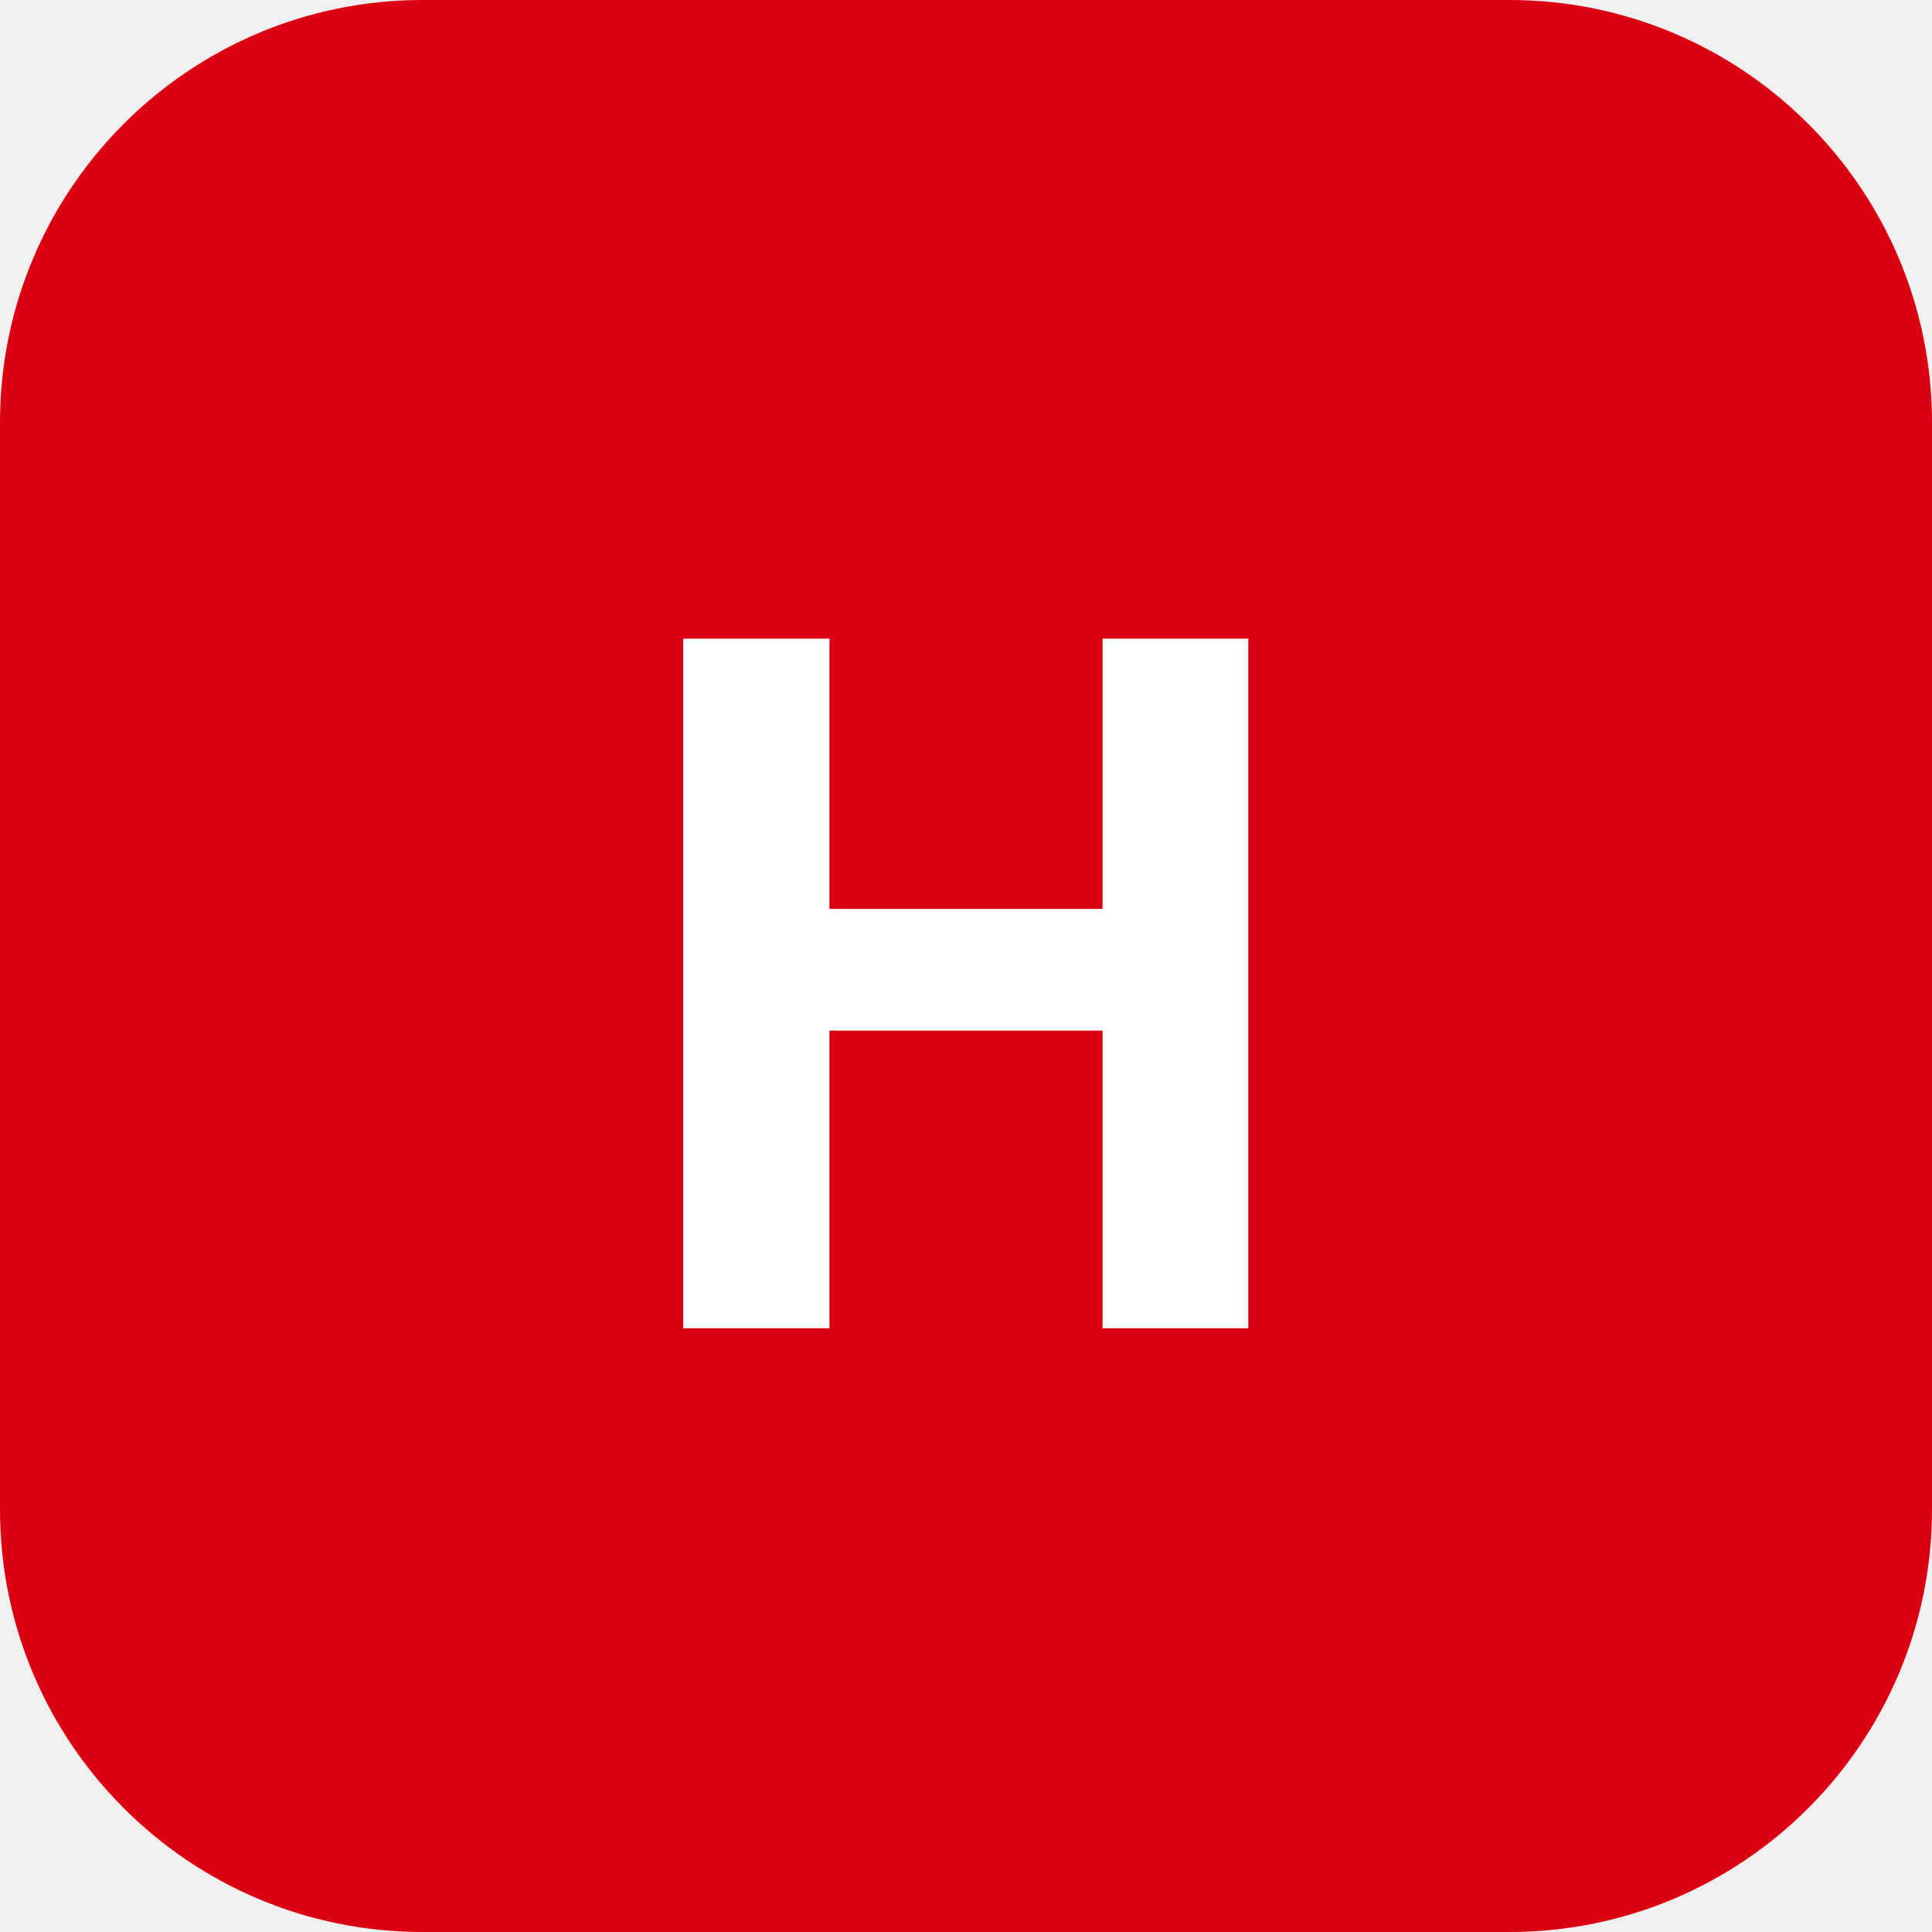
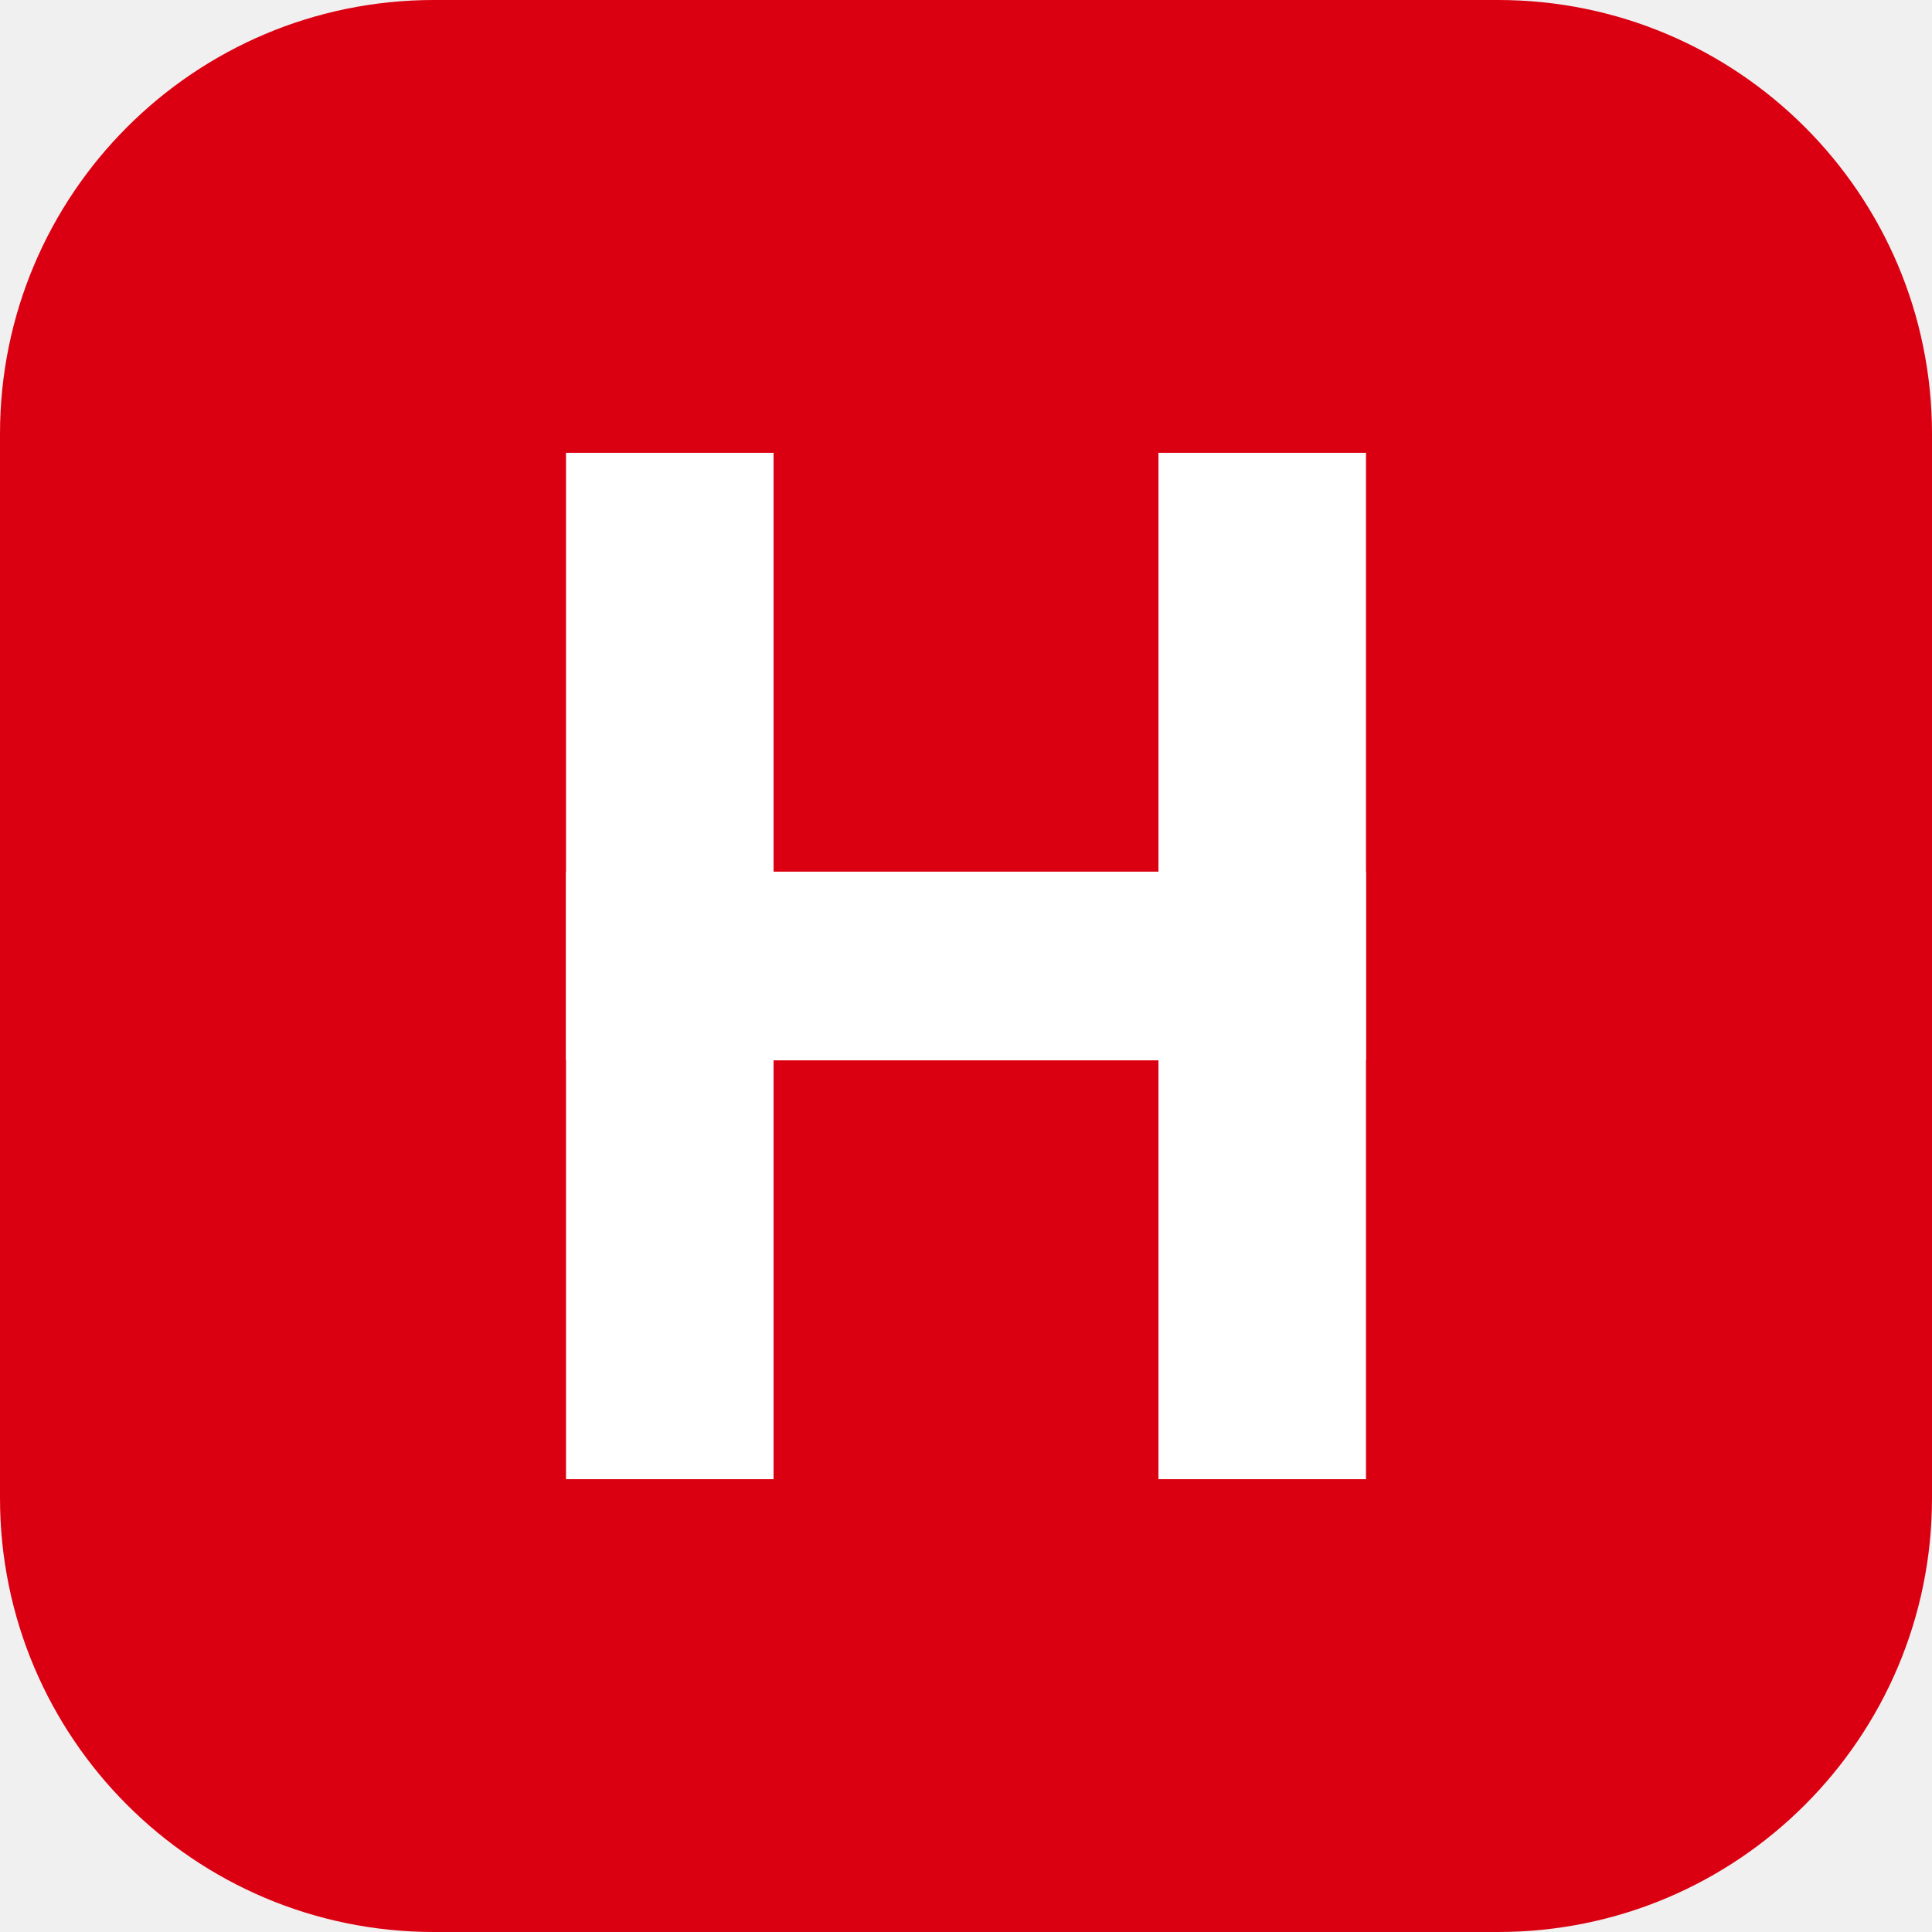
- <svg xmlns="http://www.w3.org/2000/svg" width="64" height="64" viewBox="0 0 64 64">
-   <rect width="64" height="64" rx="14" fill="#DB0011" />
-   <text x="32" y="44" font-size="32" text-anchor="middle" fill="white" font-family="sans-serif" font-weight="bold">H</text>
+ <svg xmlns="http://www.w3.org/2000/svg" viewBox="0 0 1024 1024" width="1024" height="1024">
+   <rect width="1024" height="1024" rx="230" fill="#DB0011" />
+   <rect x="300" y="240" width="110" height="544" fill="#FFFFFF" />
+   <rect x="614" y="240" width="110" height="544" fill="#FFFFFF" />
+   <rect x="300" y="462" width="424" height="100" fill="#FFFFFF" />
</svg>
